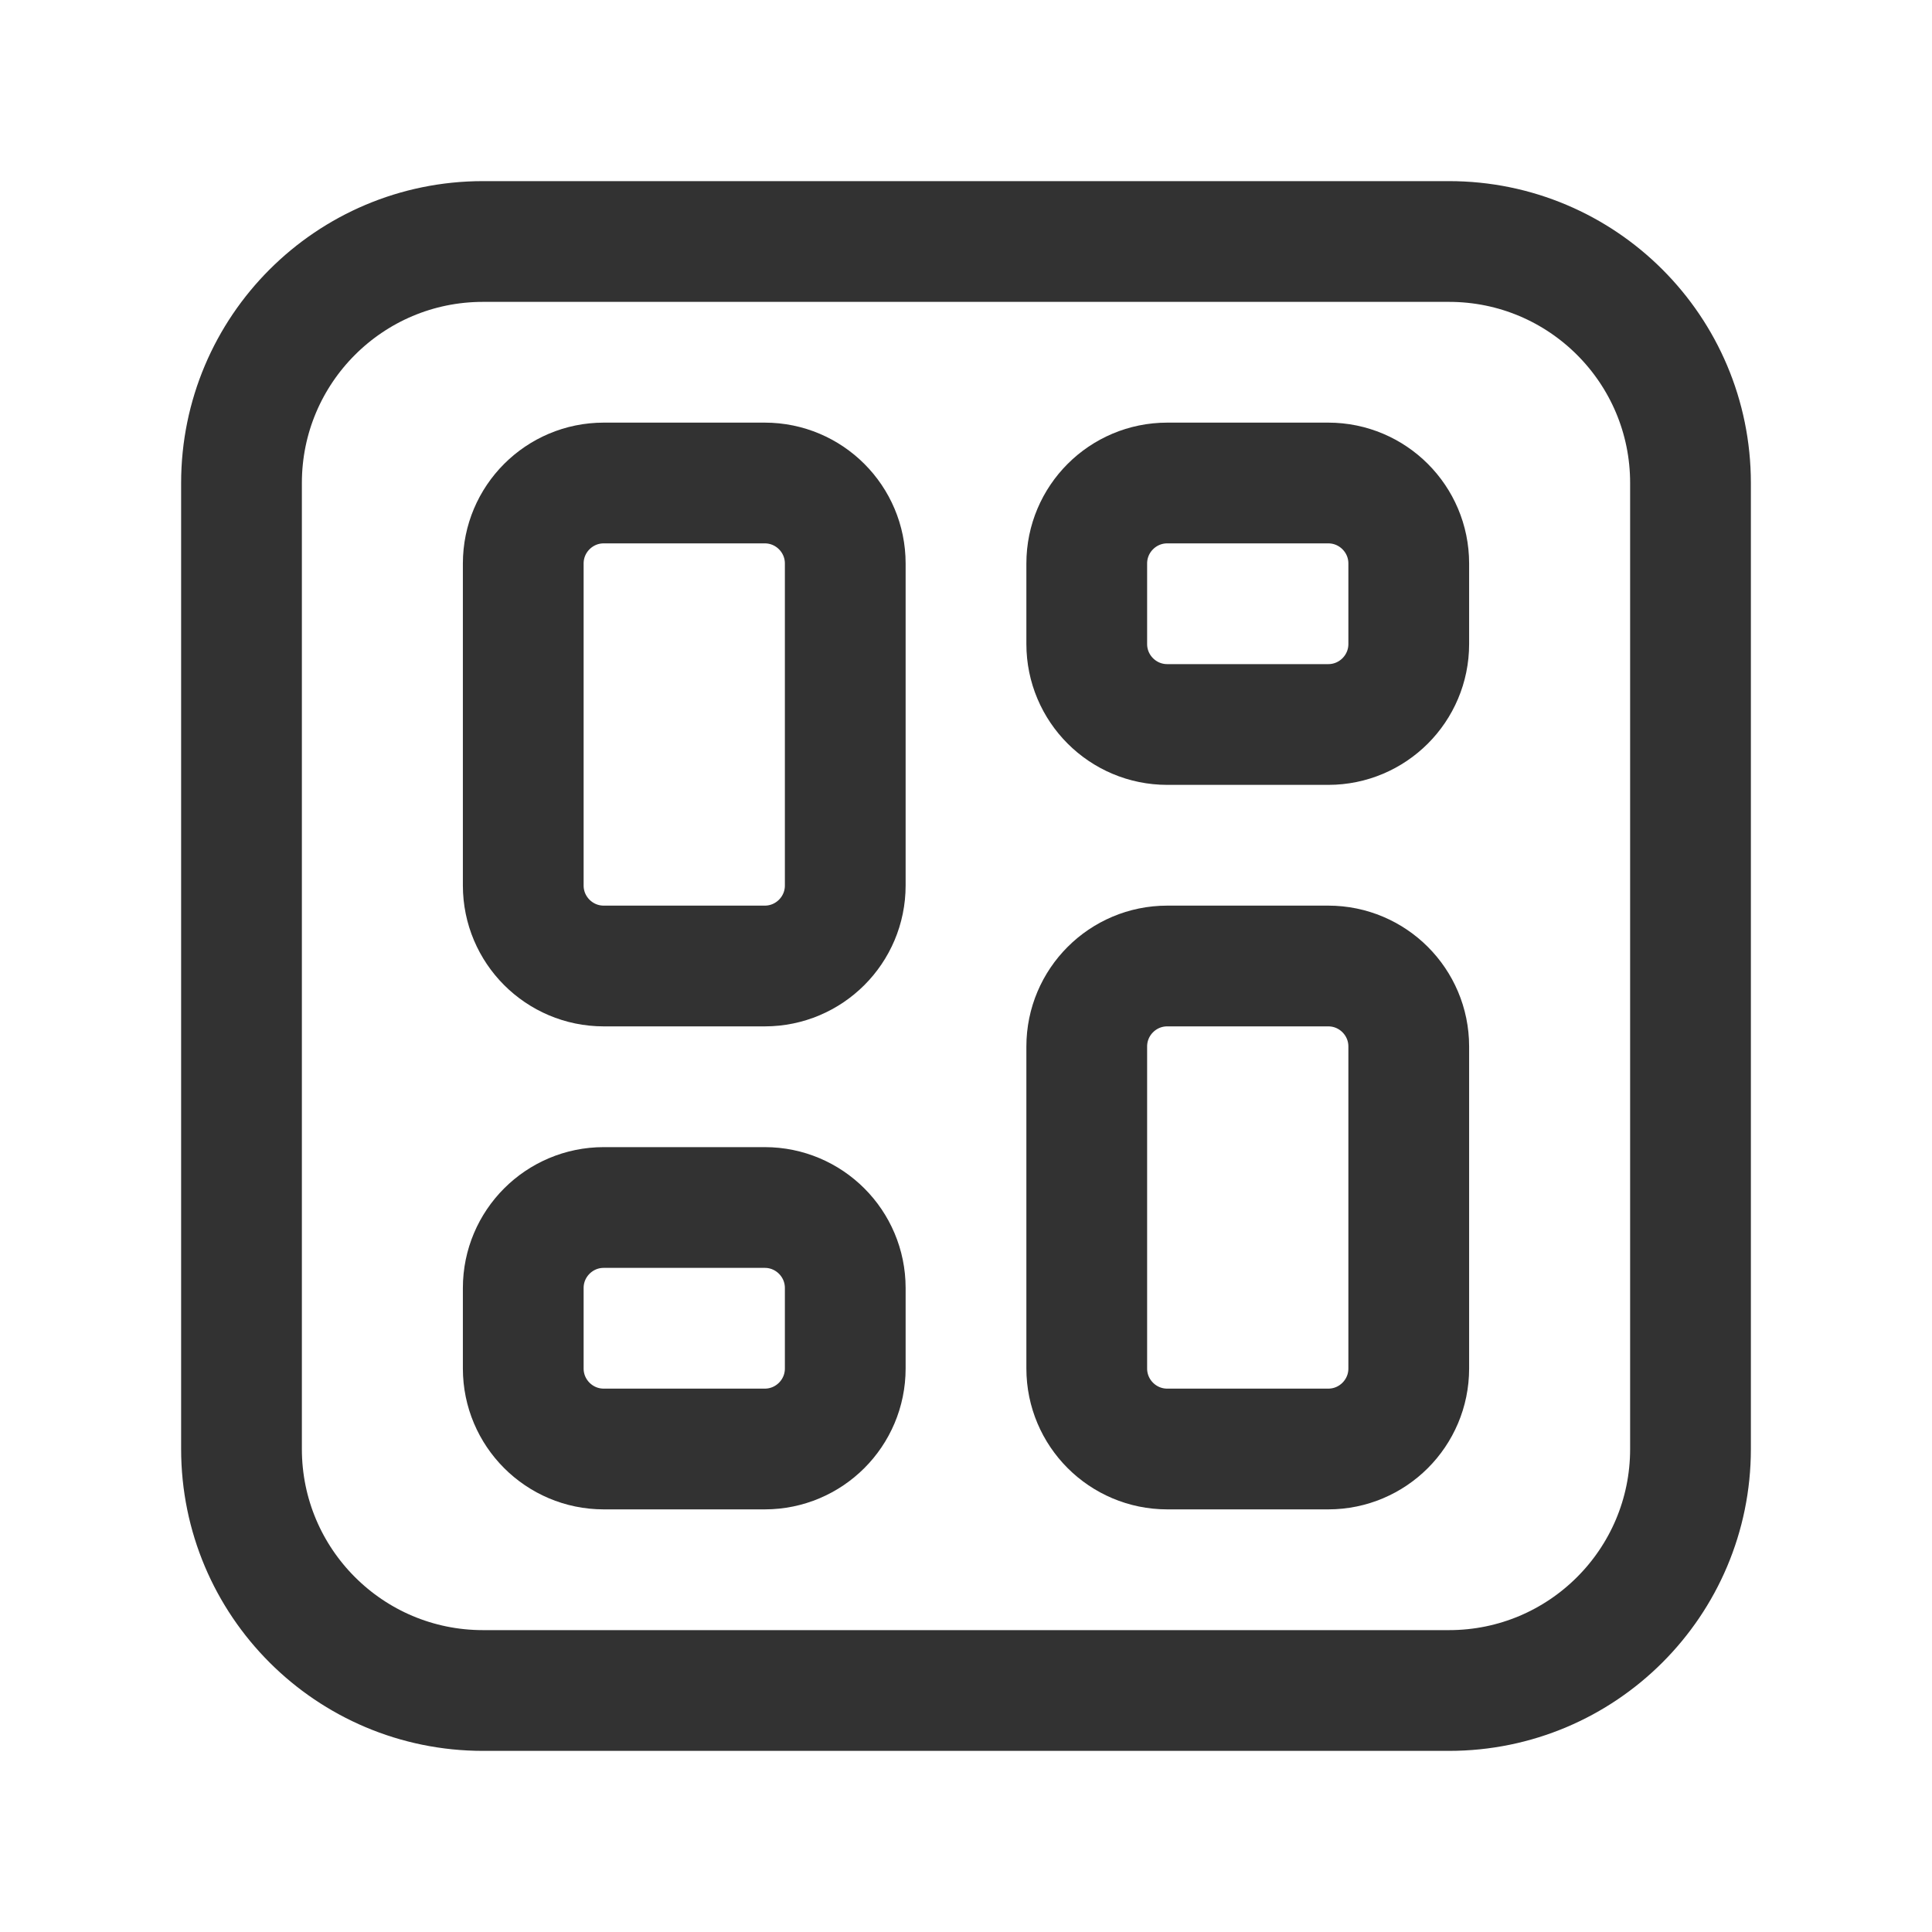
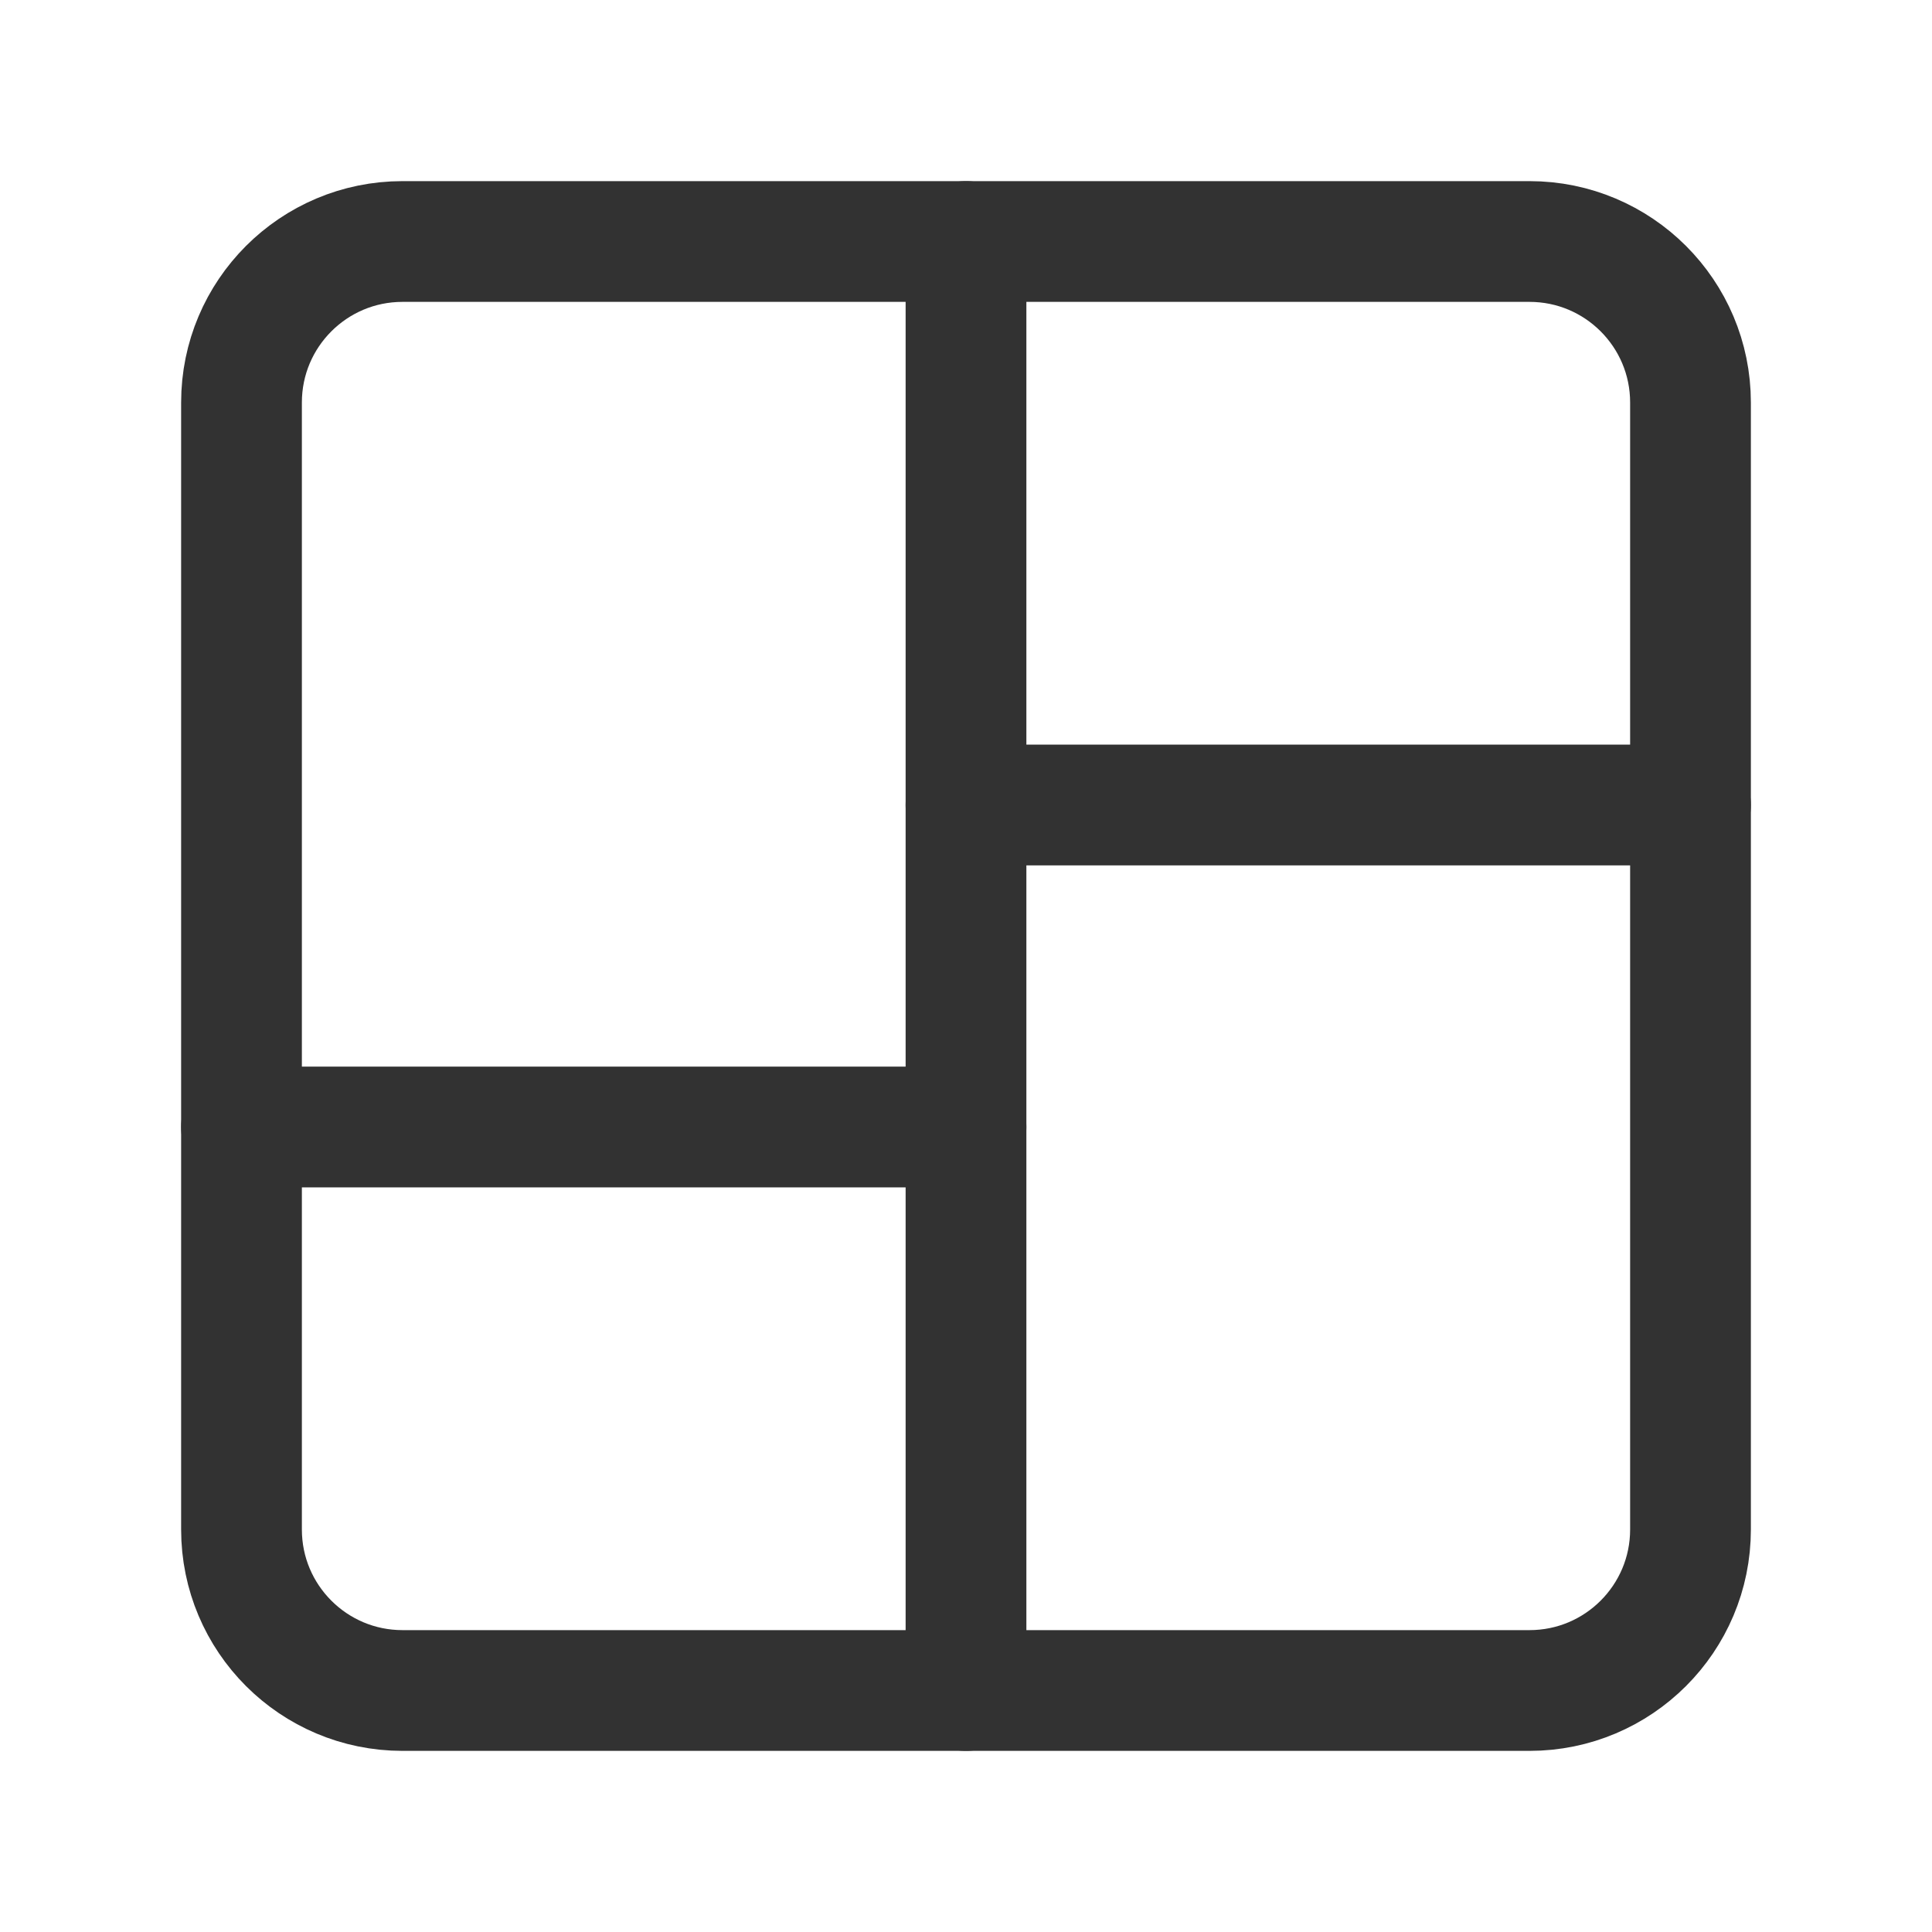
- <svg xmlns="http://www.w3.org/2000/svg" version="1.1" viewBox="0 0 24 24">
-   <g stroke-linecap="round" stroke-width="1.5" stroke="#323232" fill="none" stroke-linejoin="round">
-     <path d="M7.5,6h2c0.552,0 1,0.448 1,1v4c0,0.552 -0.448,1 -1,1h-2c-0.552,0 -1,-0.448 -1,-1v-4c0,-0.552 0.448,-1 1,-1Z" />
-     <path d="M7.5,15h2c0.552,0 1,0.448 1,1v1c0,0.552 -0.448,1 -1,1h-2c-0.552,0 -1,-0.448 -1,-1v-1c0,-0.552 0.448,-1 1,-1Z" />
-     <path d="M16.5,18h-2c-0.552,0 -1,-0.448 -1,-1v-4c0,-0.552 0.448,-1 1,-1h2c0.552,0 1,0.448 1,1v4c0,0.552 -0.448,1 -1,1Z" />
-     <path d="M16.5,9h-2c-0.552,0 -1,-0.448 -1,-1v-1c0,-0.552 0.448,-1 1,-1h2c0.552,0 1,0.448 1,1v1c0,0.552 -0.448,1 -1,1Z" />
-     <path d="M18,21h-12c-1.657,0 -3,-1.343 -3,-3v-12c0,-1.657 1.343,-3 3,-3h12c1.657,0 3,1.343 3,3v12c0,1.657 -1.343,3 -3,3Z" />
-   </g>
-   <path fill="none" d="M0,0h24v24h-24Z" />
+ <svg xmlns="http://www.w3.org/2000/svg" viewBox="0 0 24 24">
+   <rect y="0" width="24" height="24" fill="none" />
+   <line x1="12" y1="21" x2="12" y2="3" fill="none" stroke="#323232" stroke-linecap="round" stroke-linejoin="round" stroke-width="1.5" />
+   <line x1="12" y1="10" x2="21" y2="10" fill="none" stroke="#323232" stroke-linecap="round" stroke-linejoin="round" stroke-width="1.5" />
+   <line x1="3" y1="14" x2="12" y2="14" fill="none" stroke="#323232" stroke-linecap="round" stroke-linejoin="round" stroke-width="1.5" />
+   <rect x="3" y="3" width="18" height="18" rx="2" stroke-width="1.5" stroke="#323232" stroke-linecap="round" stroke-linejoin="round" fill="none" />
</svg>
